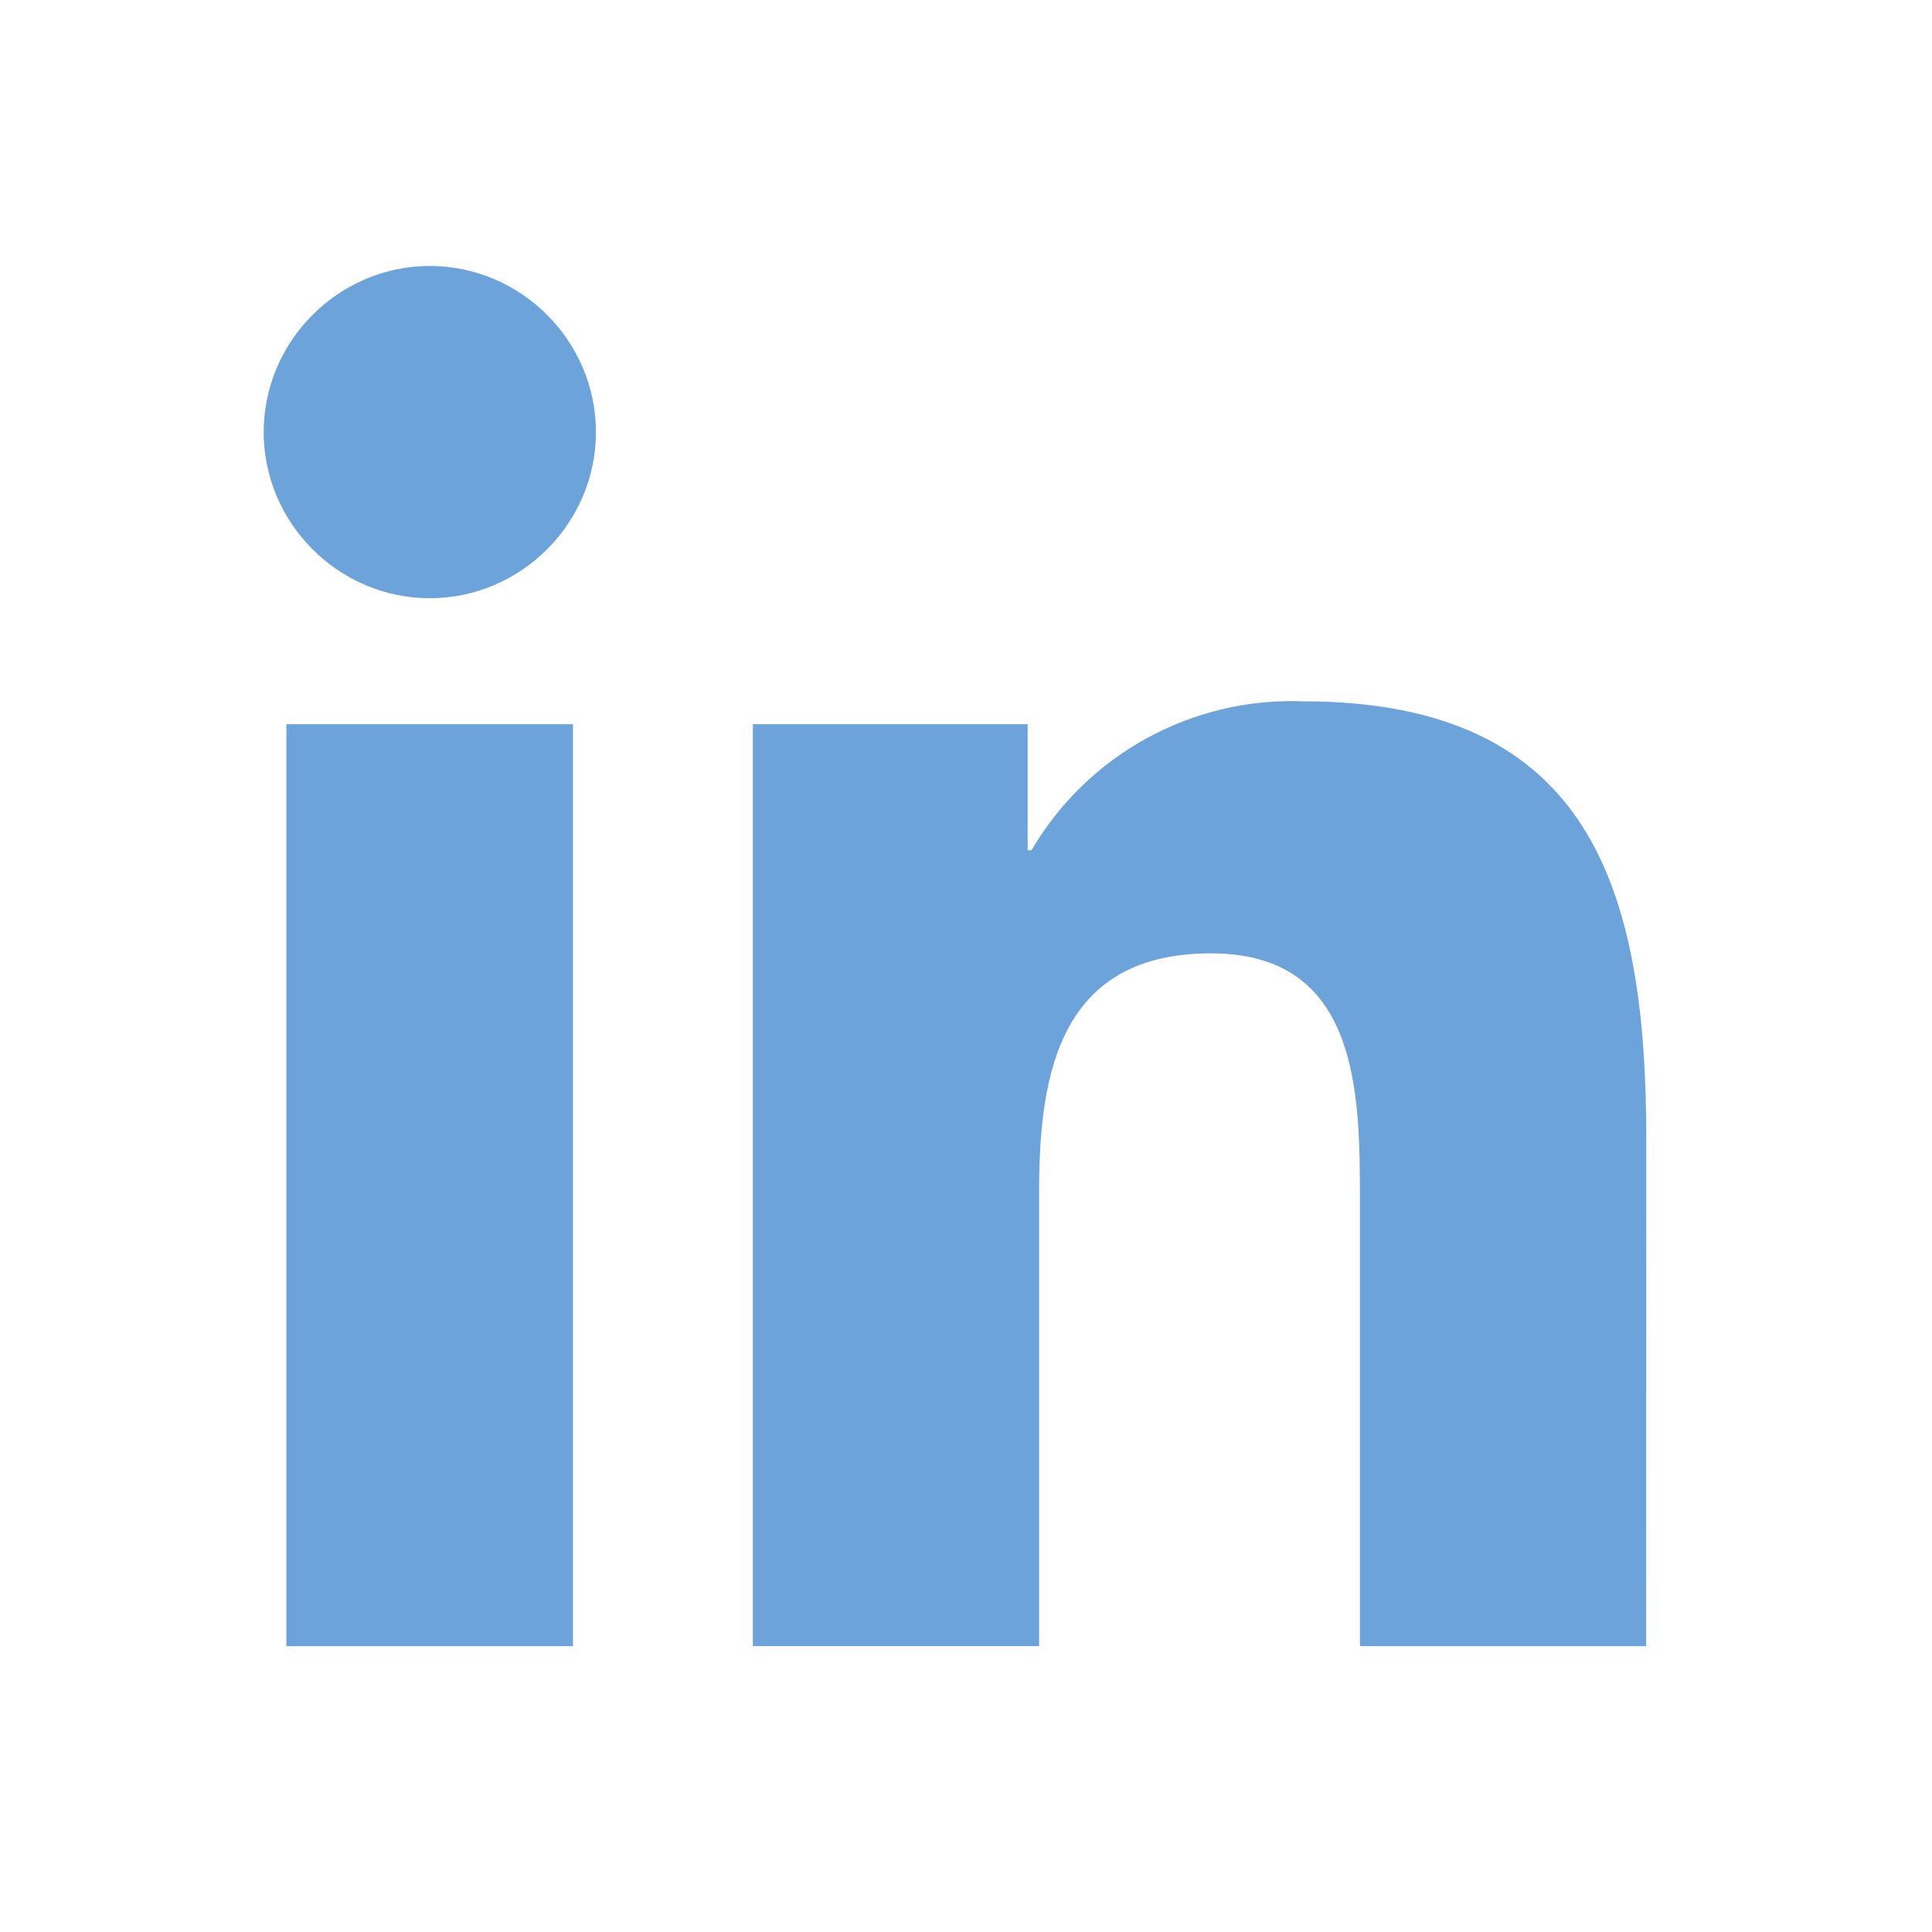
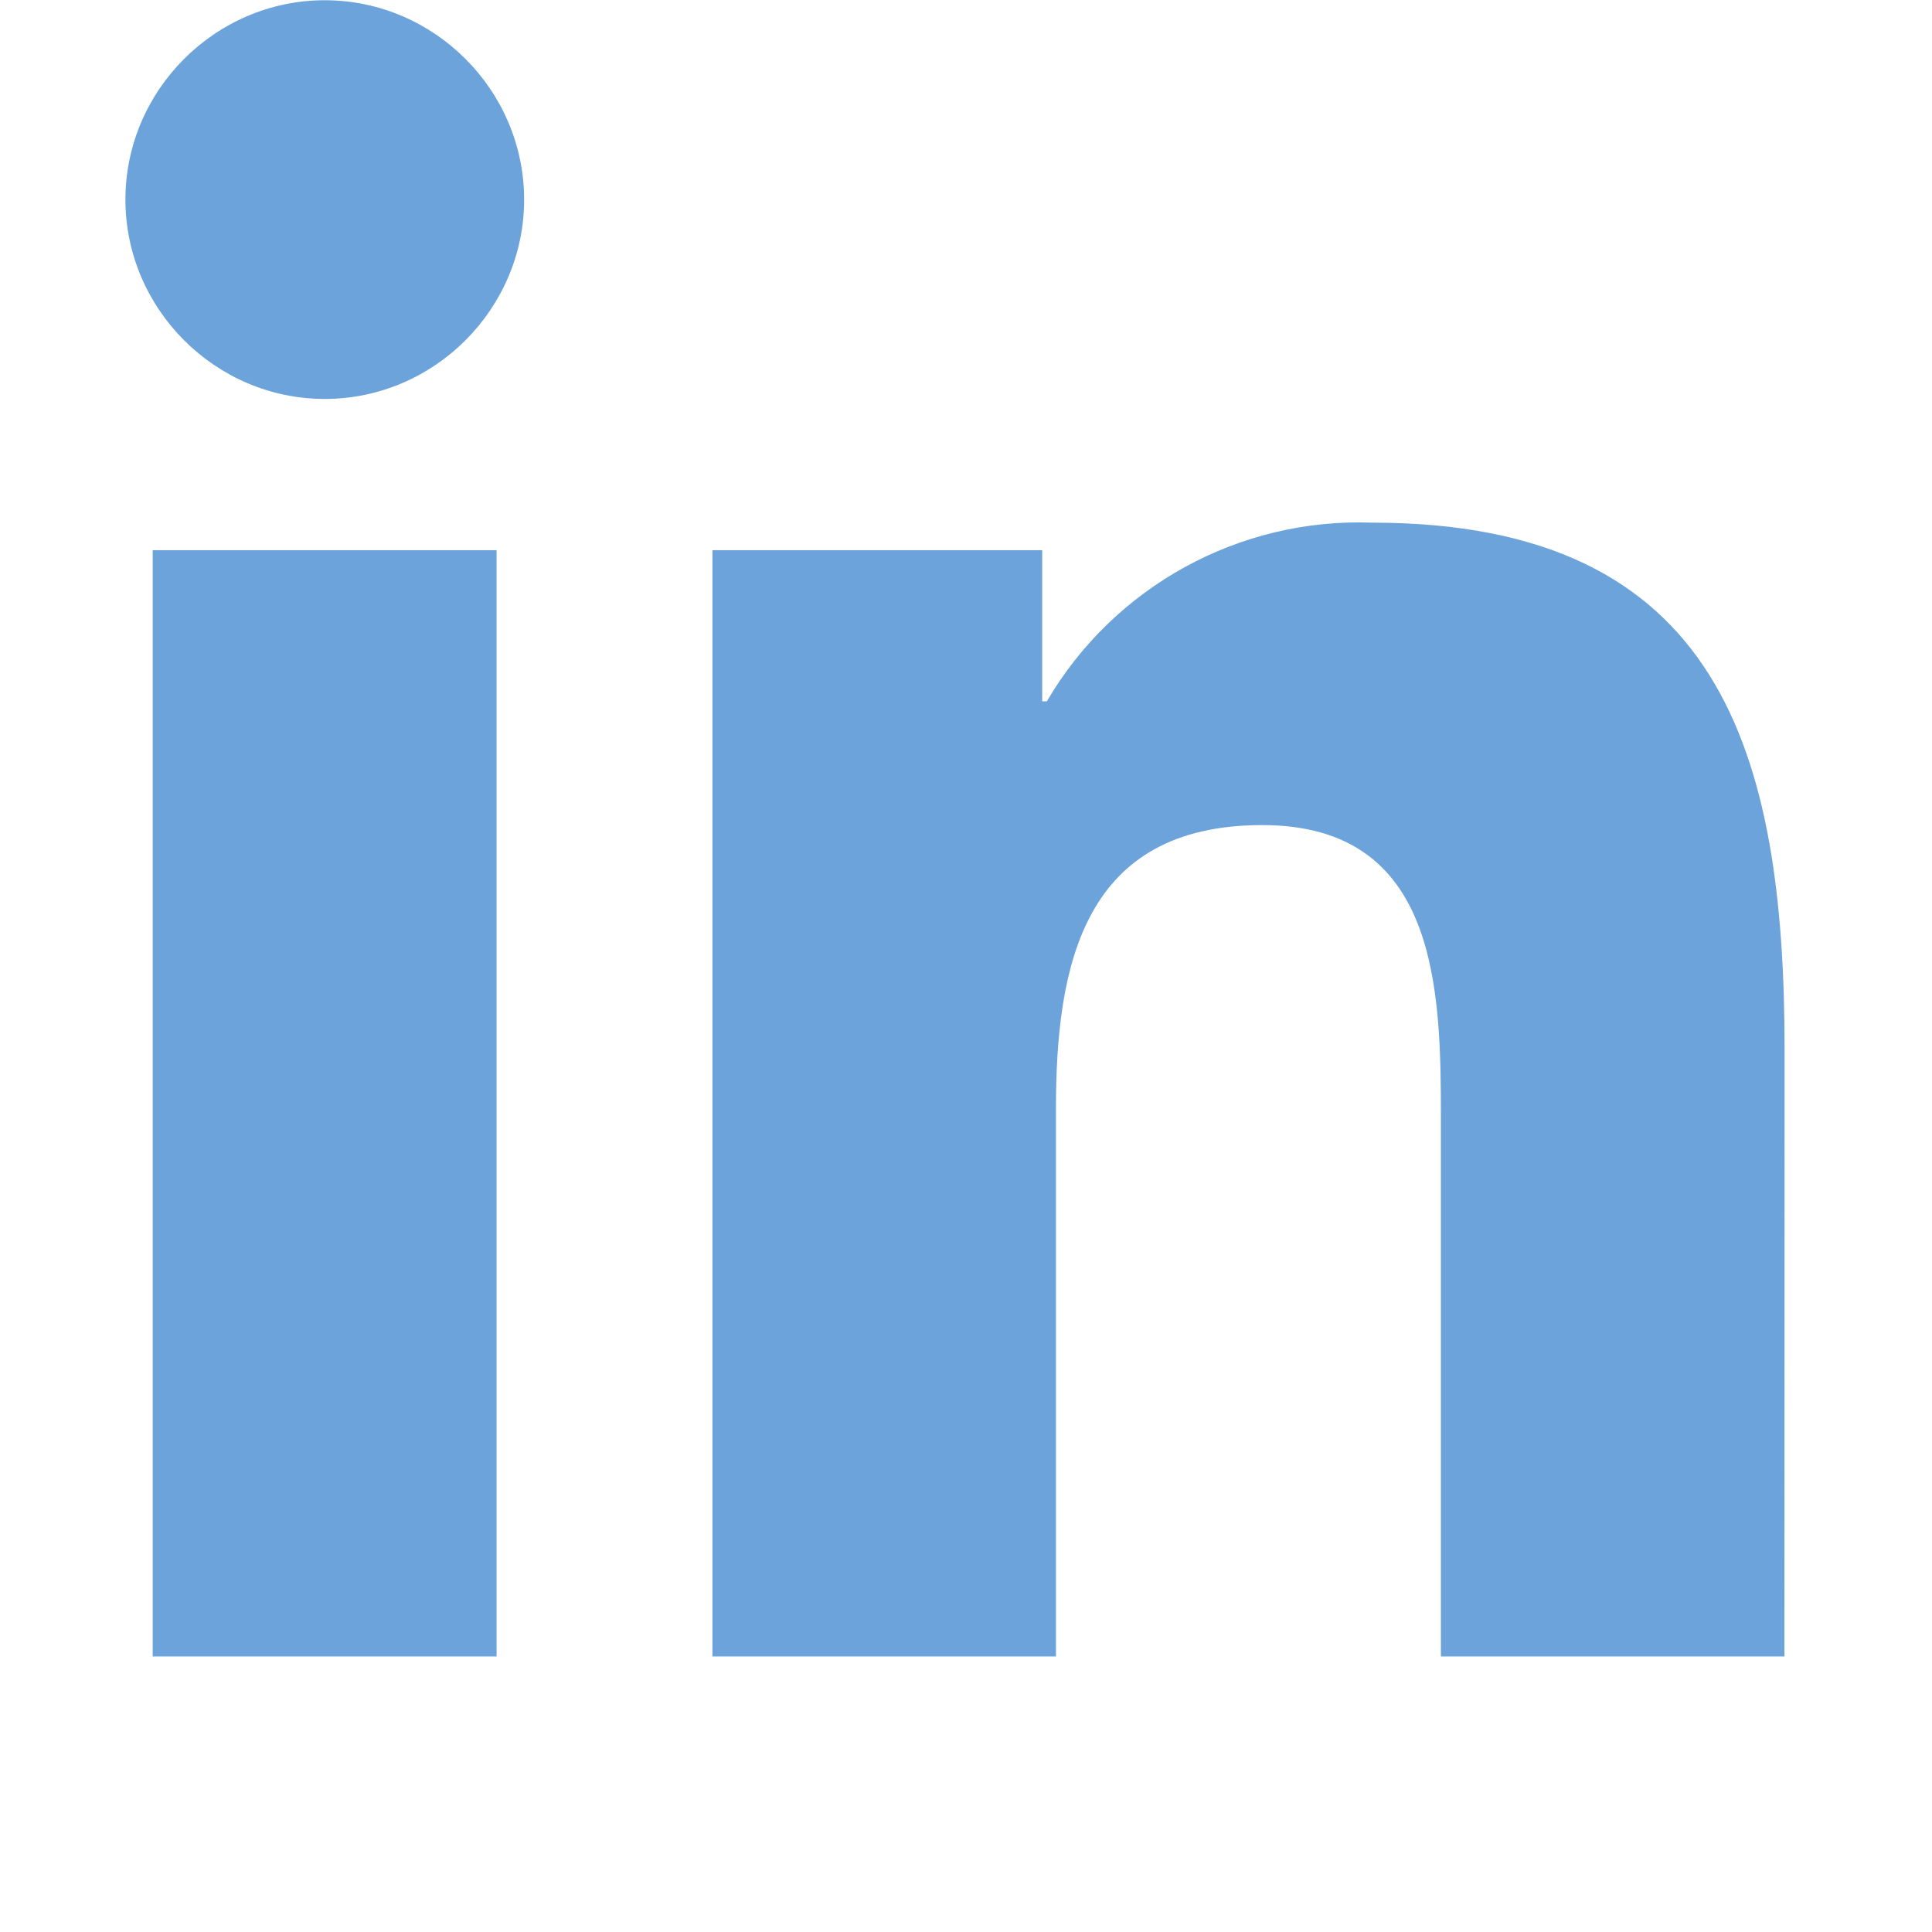
<svg xmlns="http://www.w3.org/2000/svg" width="223.57" height="223.567" viewBox="0 0 223.57 223.567" version="1.1" xml:space="preserve" style="clip-rule:evenodd;fill-rule:evenodd;stroke-linejoin:round;stroke-miterlimit:2" id="svg493">
  <defs id="defs497" />
-   <path id="path489" style="opacity:0.6;fill:#0a66c2;fill-rule:nonzero" d="m 190.496,190.494 h -33.127 v -51.878 c 0,-12.371 -0.221,-28.296 -17.229,-28.296 -17.254,0 -19.894,13.478 -19.894,27.395 v 52.775 H 87.12 V 83.808 h 31.801 v 14.579 h 0.446 c 6.475,-11.071 18.559,-17.708 31.377,-17.232 33.575,0 39.766,22.084 39.766,50.815 z M 49.742,69.225 h -0.004 c -10.546,0 -19.224,-8.677 -19.224,-19.223 0,-10.546 8.678,-19.224 19.224,-19.224 10.545,0 19.222,8.676 19.224,19.22 v 0.004 c 0,10.544 -8.676,19.222 -19.22,19.223 M 66.305,190.494 H 33.144 V 83.808 h 33.161 z" />
+   <path id="path489" style="opacity:0.6;fill:#0a66c2;fill-rule:nonzero;stroke-width:1.2" d="m 206.493,191.688 h -39.752 v -62.254 c 0,-14.845 -0.265,-33.955 -20.675,-33.955 -20.705,0 -23.873,16.174 -23.873,32.874 v 63.33 H 82.442 V 63.664 h 38.161 v 17.495 h 0.535 c 7.77,-13.285 22.271,-21.25 37.652,-20.678 40.29,0 47.719,26.501 47.719,60.978 z M 37.588,46.165 h -0.005 c -12.655,0 -23.069,-10.412 -23.069,-23.068 0,-12.655 10.414,-23.069 23.069,-23.069 12.654,0 23.066,10.411 23.069,23.064 v 0.005 c 0,12.653 -10.411,23.066 -23.064,23.068 M 57.464,191.688 H 17.67 V 63.664 h 39.793 z" />
</svg>
